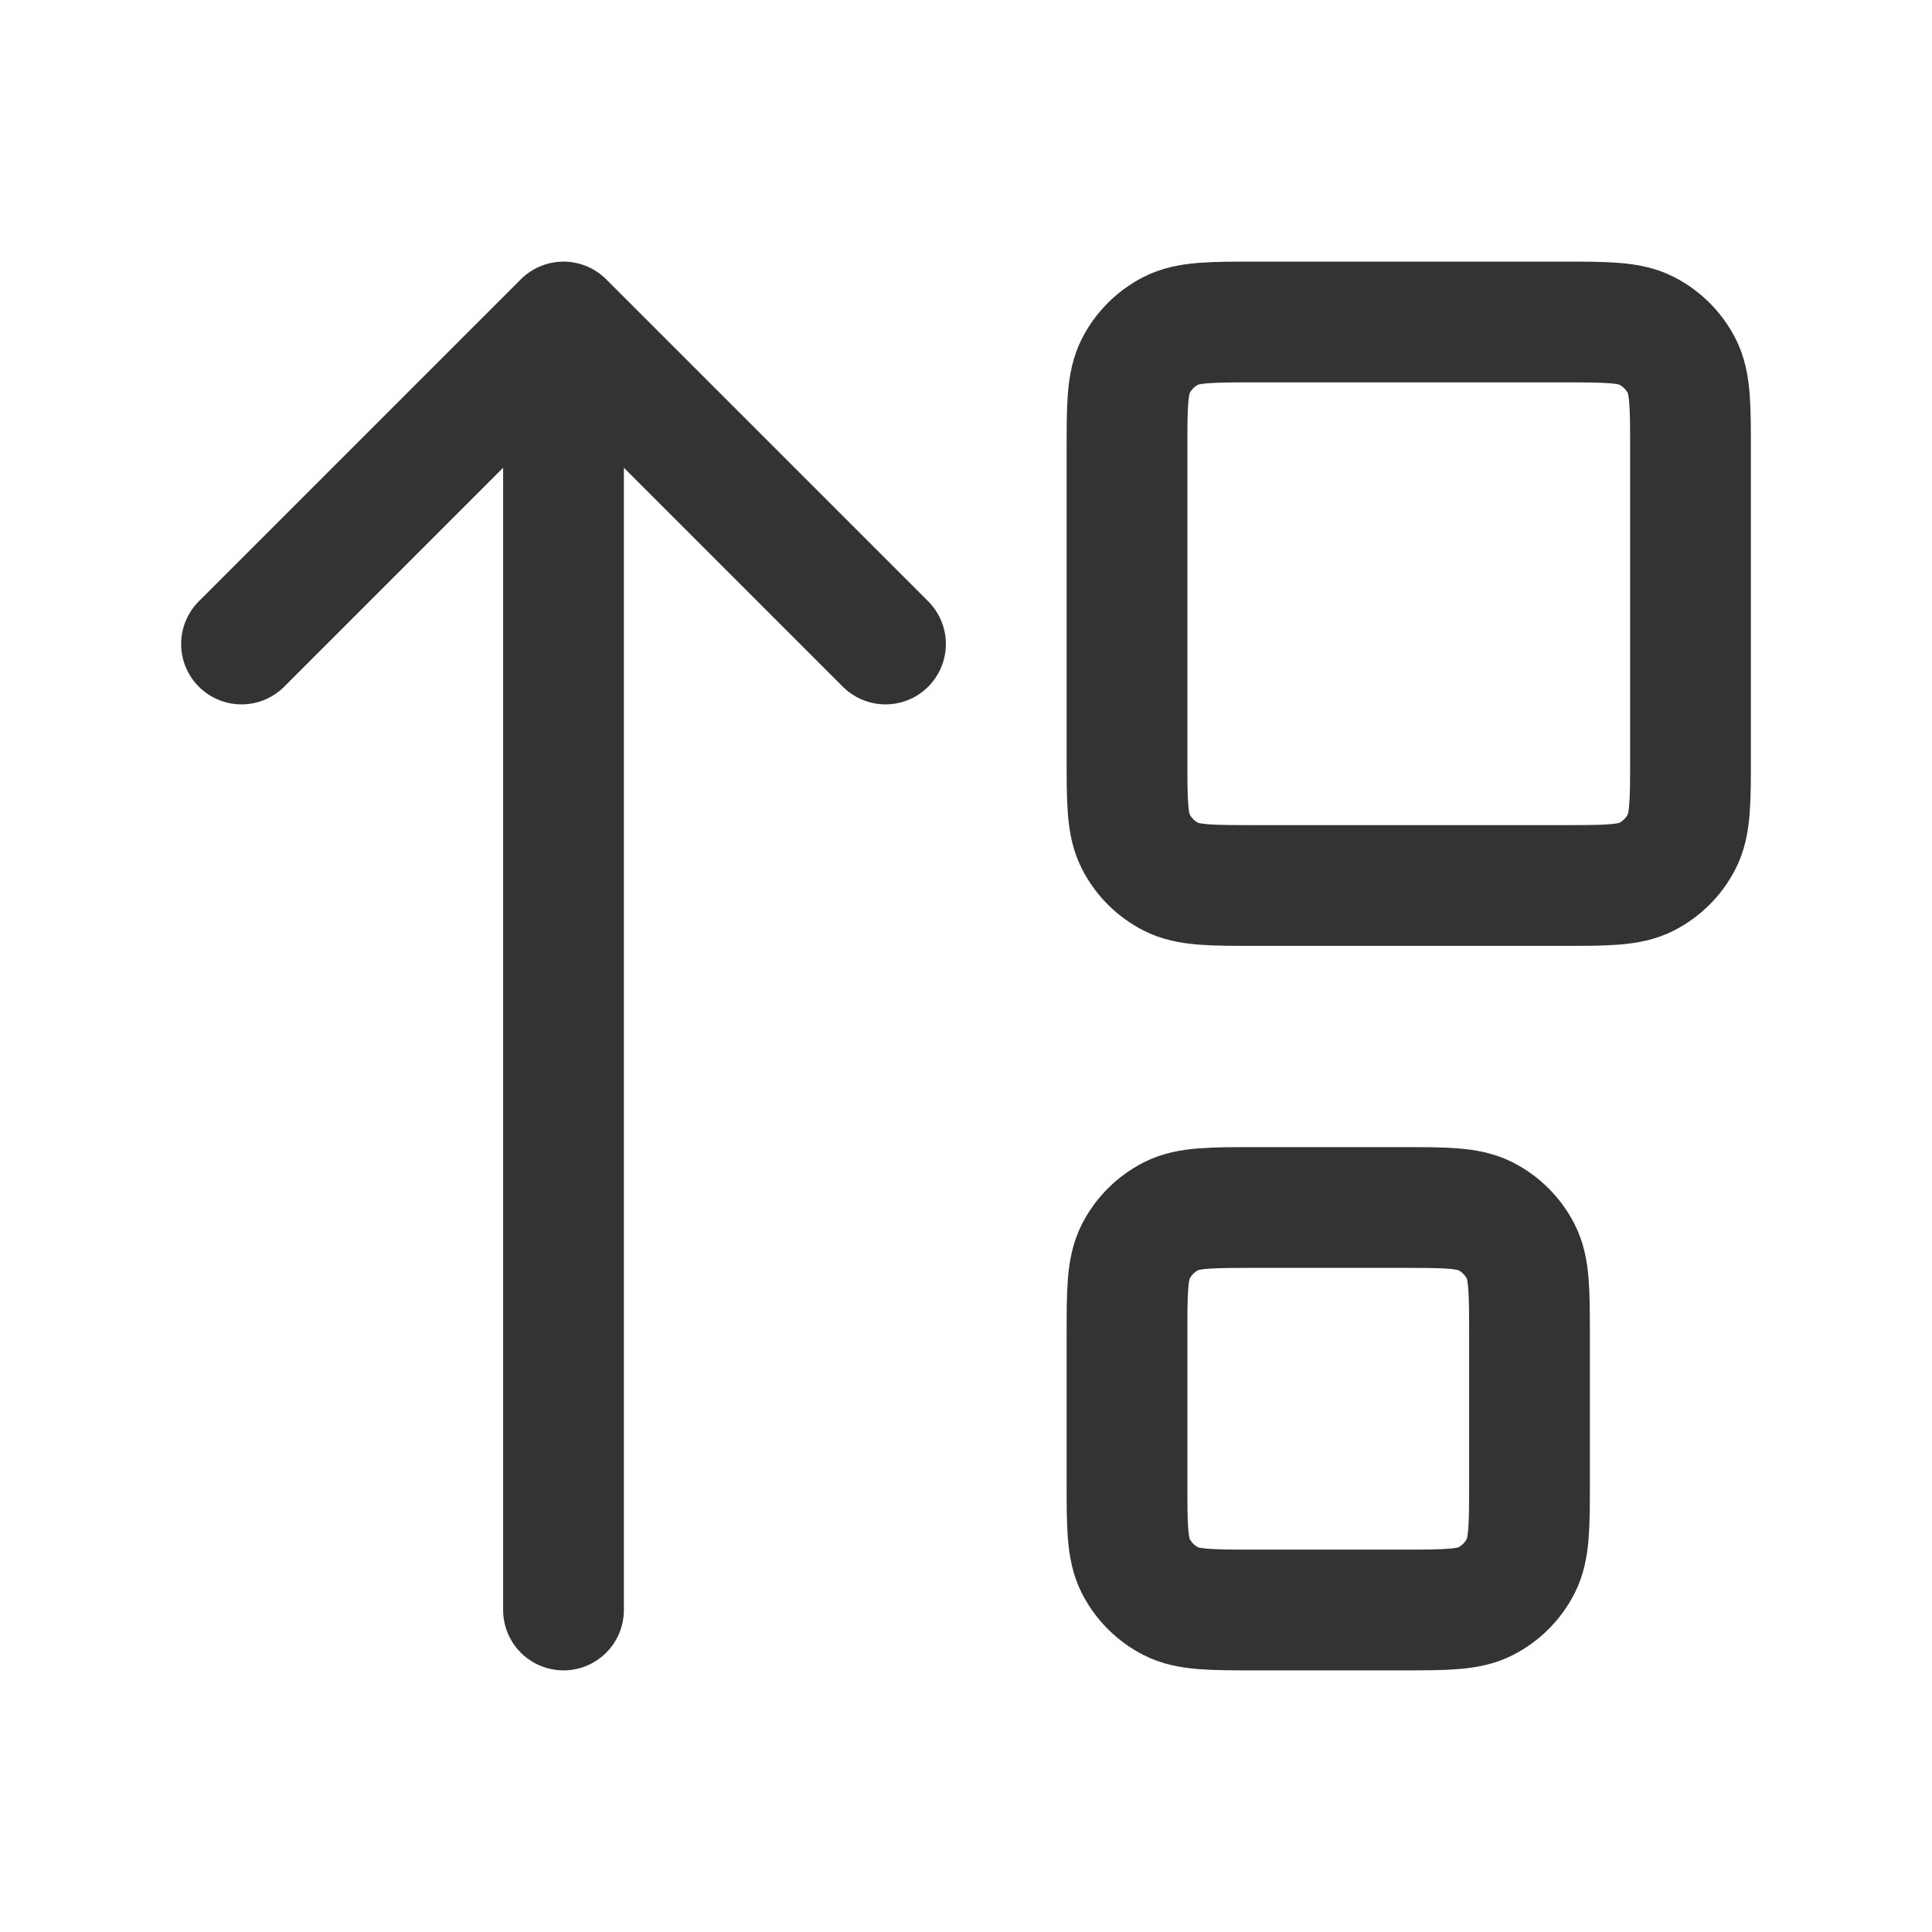
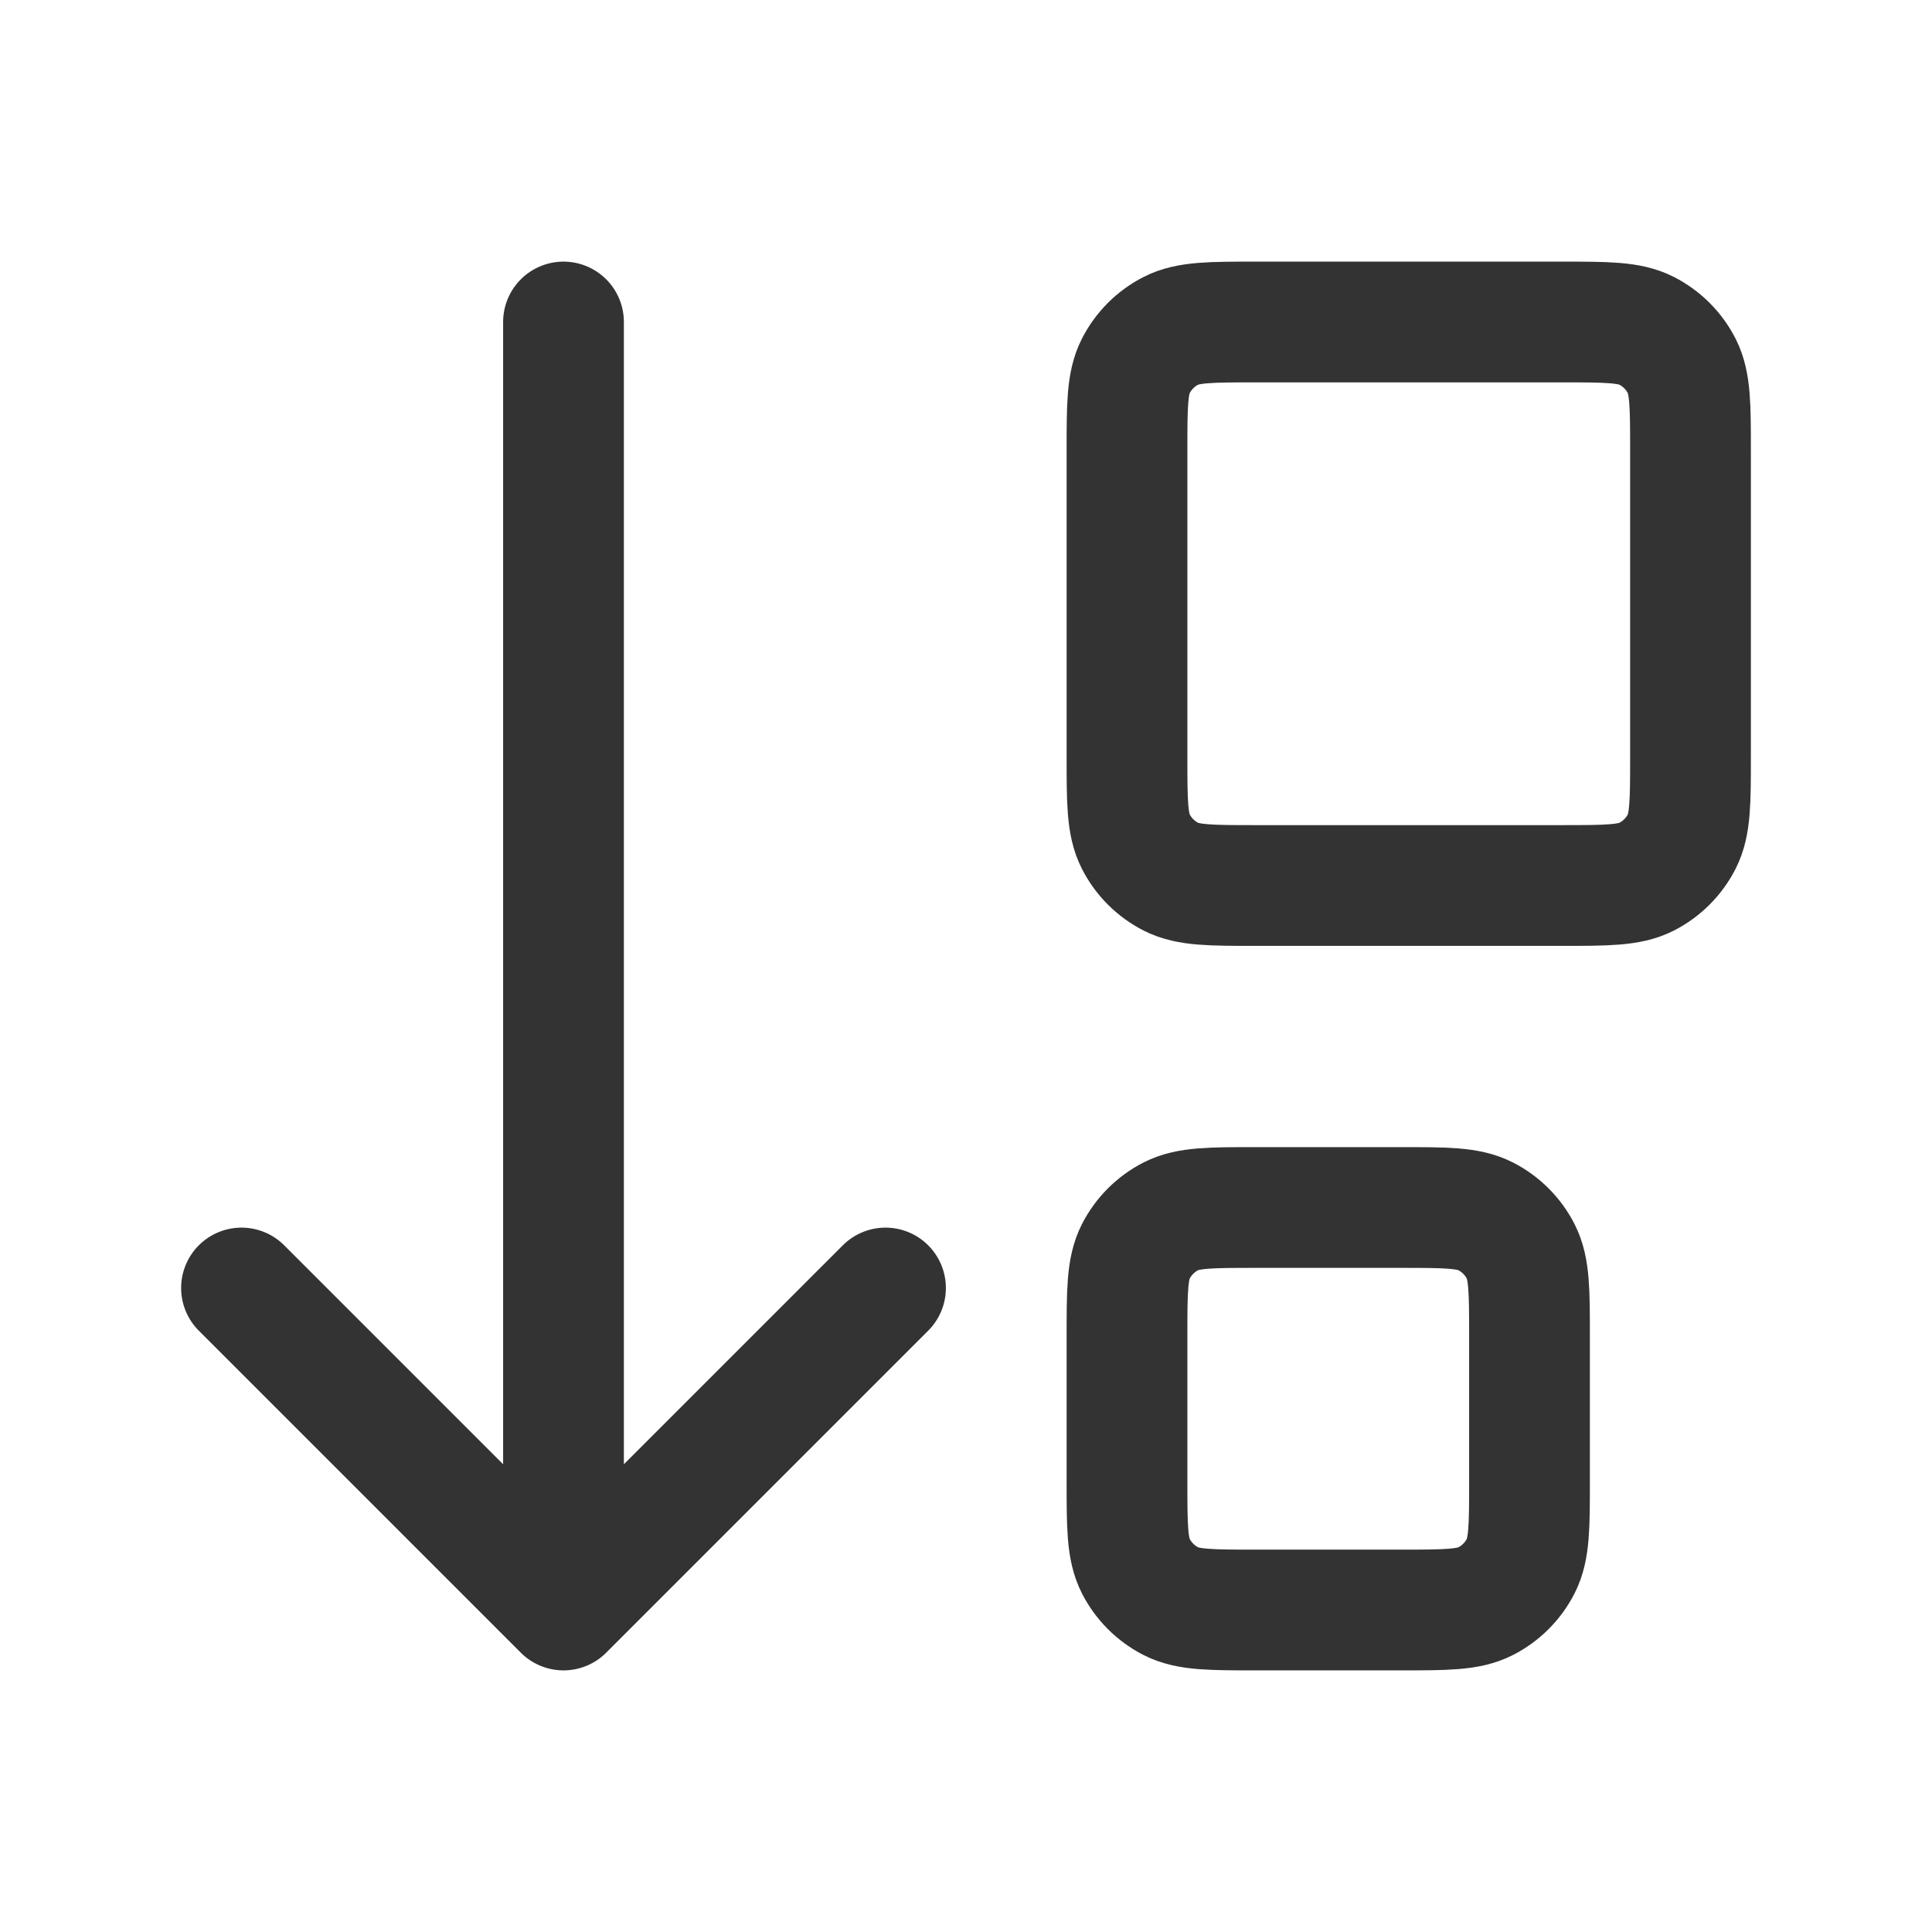
<svg xmlns="http://www.w3.org/2000/svg" width="800px" height="800px" viewBox="0 0 24 24" fill="none">
-   <path d="M7 4V20M7 4L11 8M7 4L3 8M15.6 11H19.4C19.96 11 20.24 11 20.454 10.891C20.642 10.795 20.795 10.642 20.891 10.454C21 10.24 21 9.96 21 9.4V5.6C21 5.04 21 4.76 20.891 4.546C20.795 4.358 20.642 4.205 20.454 4.109C20.24 4 19.96 4 19.4 4H15.6C15.04 4 14.76 4 14.546 4.109C14.358 4.205 14.205 4.358 14.109 4.546C14 4.76 14 5.04 14 5.6V9.4C14 9.96 14 10.24 14.109 10.454C14.205 10.642 14.358 10.795 14.546 10.891C14.76 11 15.04 11 15.6 11ZM15.6 20H17.4C17.96 20 18.24 20 18.454 19.891C18.642 19.795 18.795 19.642 18.891 19.454C19 19.24 19 18.96 19 18.4V16.6C19 16.04 19 15.76 18.891 15.546C18.795 15.358 18.642 15.205 18.454 15.109C18.24 15 17.96 15 17.4 15H15.6C15.04 15 14.76 15 14.546 15.109C14.358 15.205 14.205 15.358 14.109 15.546C14 15.76 14 16.04 14 16.6V18.4C14 18.96 14 19.24 14.109 19.454C14.205 19.642 14.358 19.795 14.546 19.891C14.76 20 15.04 20 15.6 20Z" stroke="#333333" stroke-width="1.5" stroke-linecap="round" stroke-linejoin="round" />
+   <path d="M7 4V20M7 20L3 16M7 20L11 16M15.6 11H19.4C19.96 11 20.24 11 20.454 10.891C20.642 10.795 20.795 10.642 20.891 10.454C21 10.24 21 9.96 21 9.4V5.6C21 5.04 21 4.76 20.891 4.546C20.795 4.358 20.642 4.205 20.454 4.109C20.24 4 19.96 4 19.4 4H15.6C15.04 4 14.76 4 14.546 4.109C14.358 4.205 14.205 4.358 14.109 4.546C14 4.76 14 5.04 14 5.6V9.4C14 9.96 14 10.24 14.109 10.454C14.205 10.642 14.358 10.795 14.546 10.891C14.76 11 15.04 11 15.6 11ZM15.6 20H17.4C17.96 20 18.24 20 18.454 19.891C18.642 19.795 18.795 19.642 18.891 19.454C19 19.24 19 18.96 19 18.4V16.6C19 16.04 19 15.76 18.891 15.546C18.795 15.358 18.642 15.205 18.454 15.109C18.24 15 17.96 15 17.4 15H15.6C15.04 15 14.76 15 14.546 15.109C14.358 15.205 14.205 15.358 14.109 15.546C14 15.76 14 16.04 14 16.6V18.4C14 18.96 14 19.24 14.109 19.454C14.205 19.642 14.358 19.795 14.546 19.891C14.76 20 15.04 20 15.6 20Z" stroke="#333333" stroke-width="1.5" stroke-linecap="round" stroke-linejoin="round" />
</svg>
